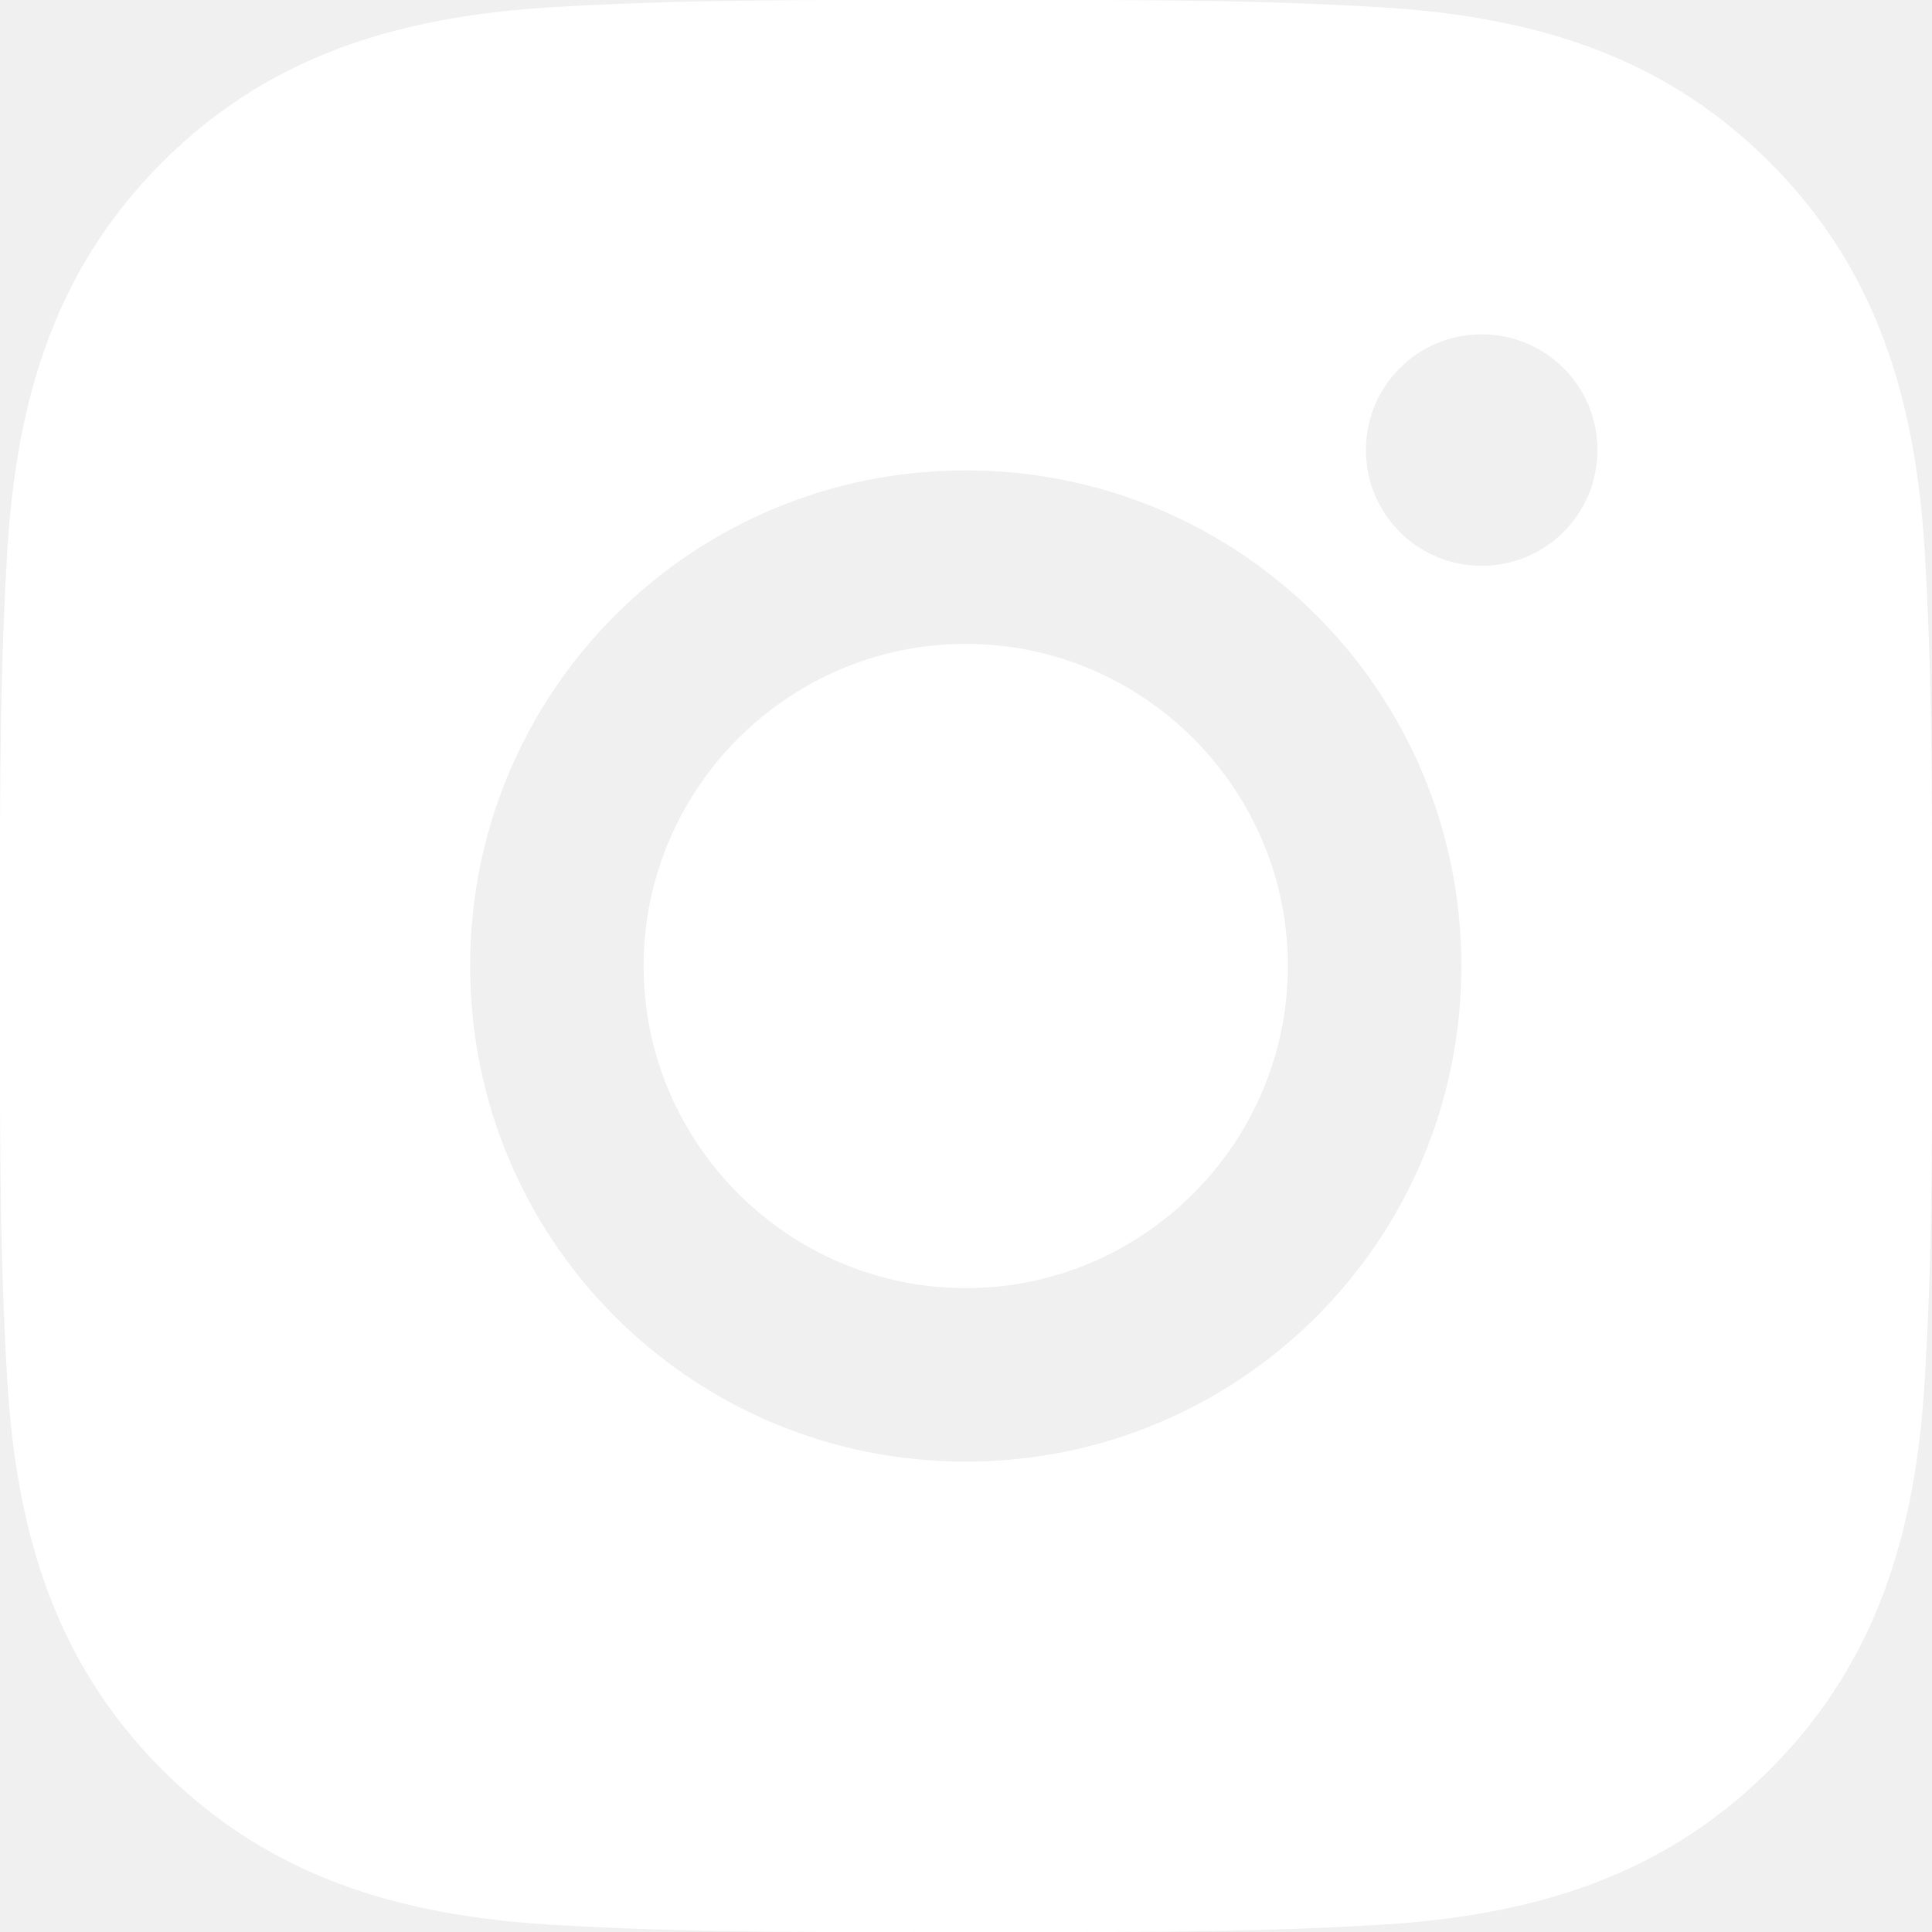
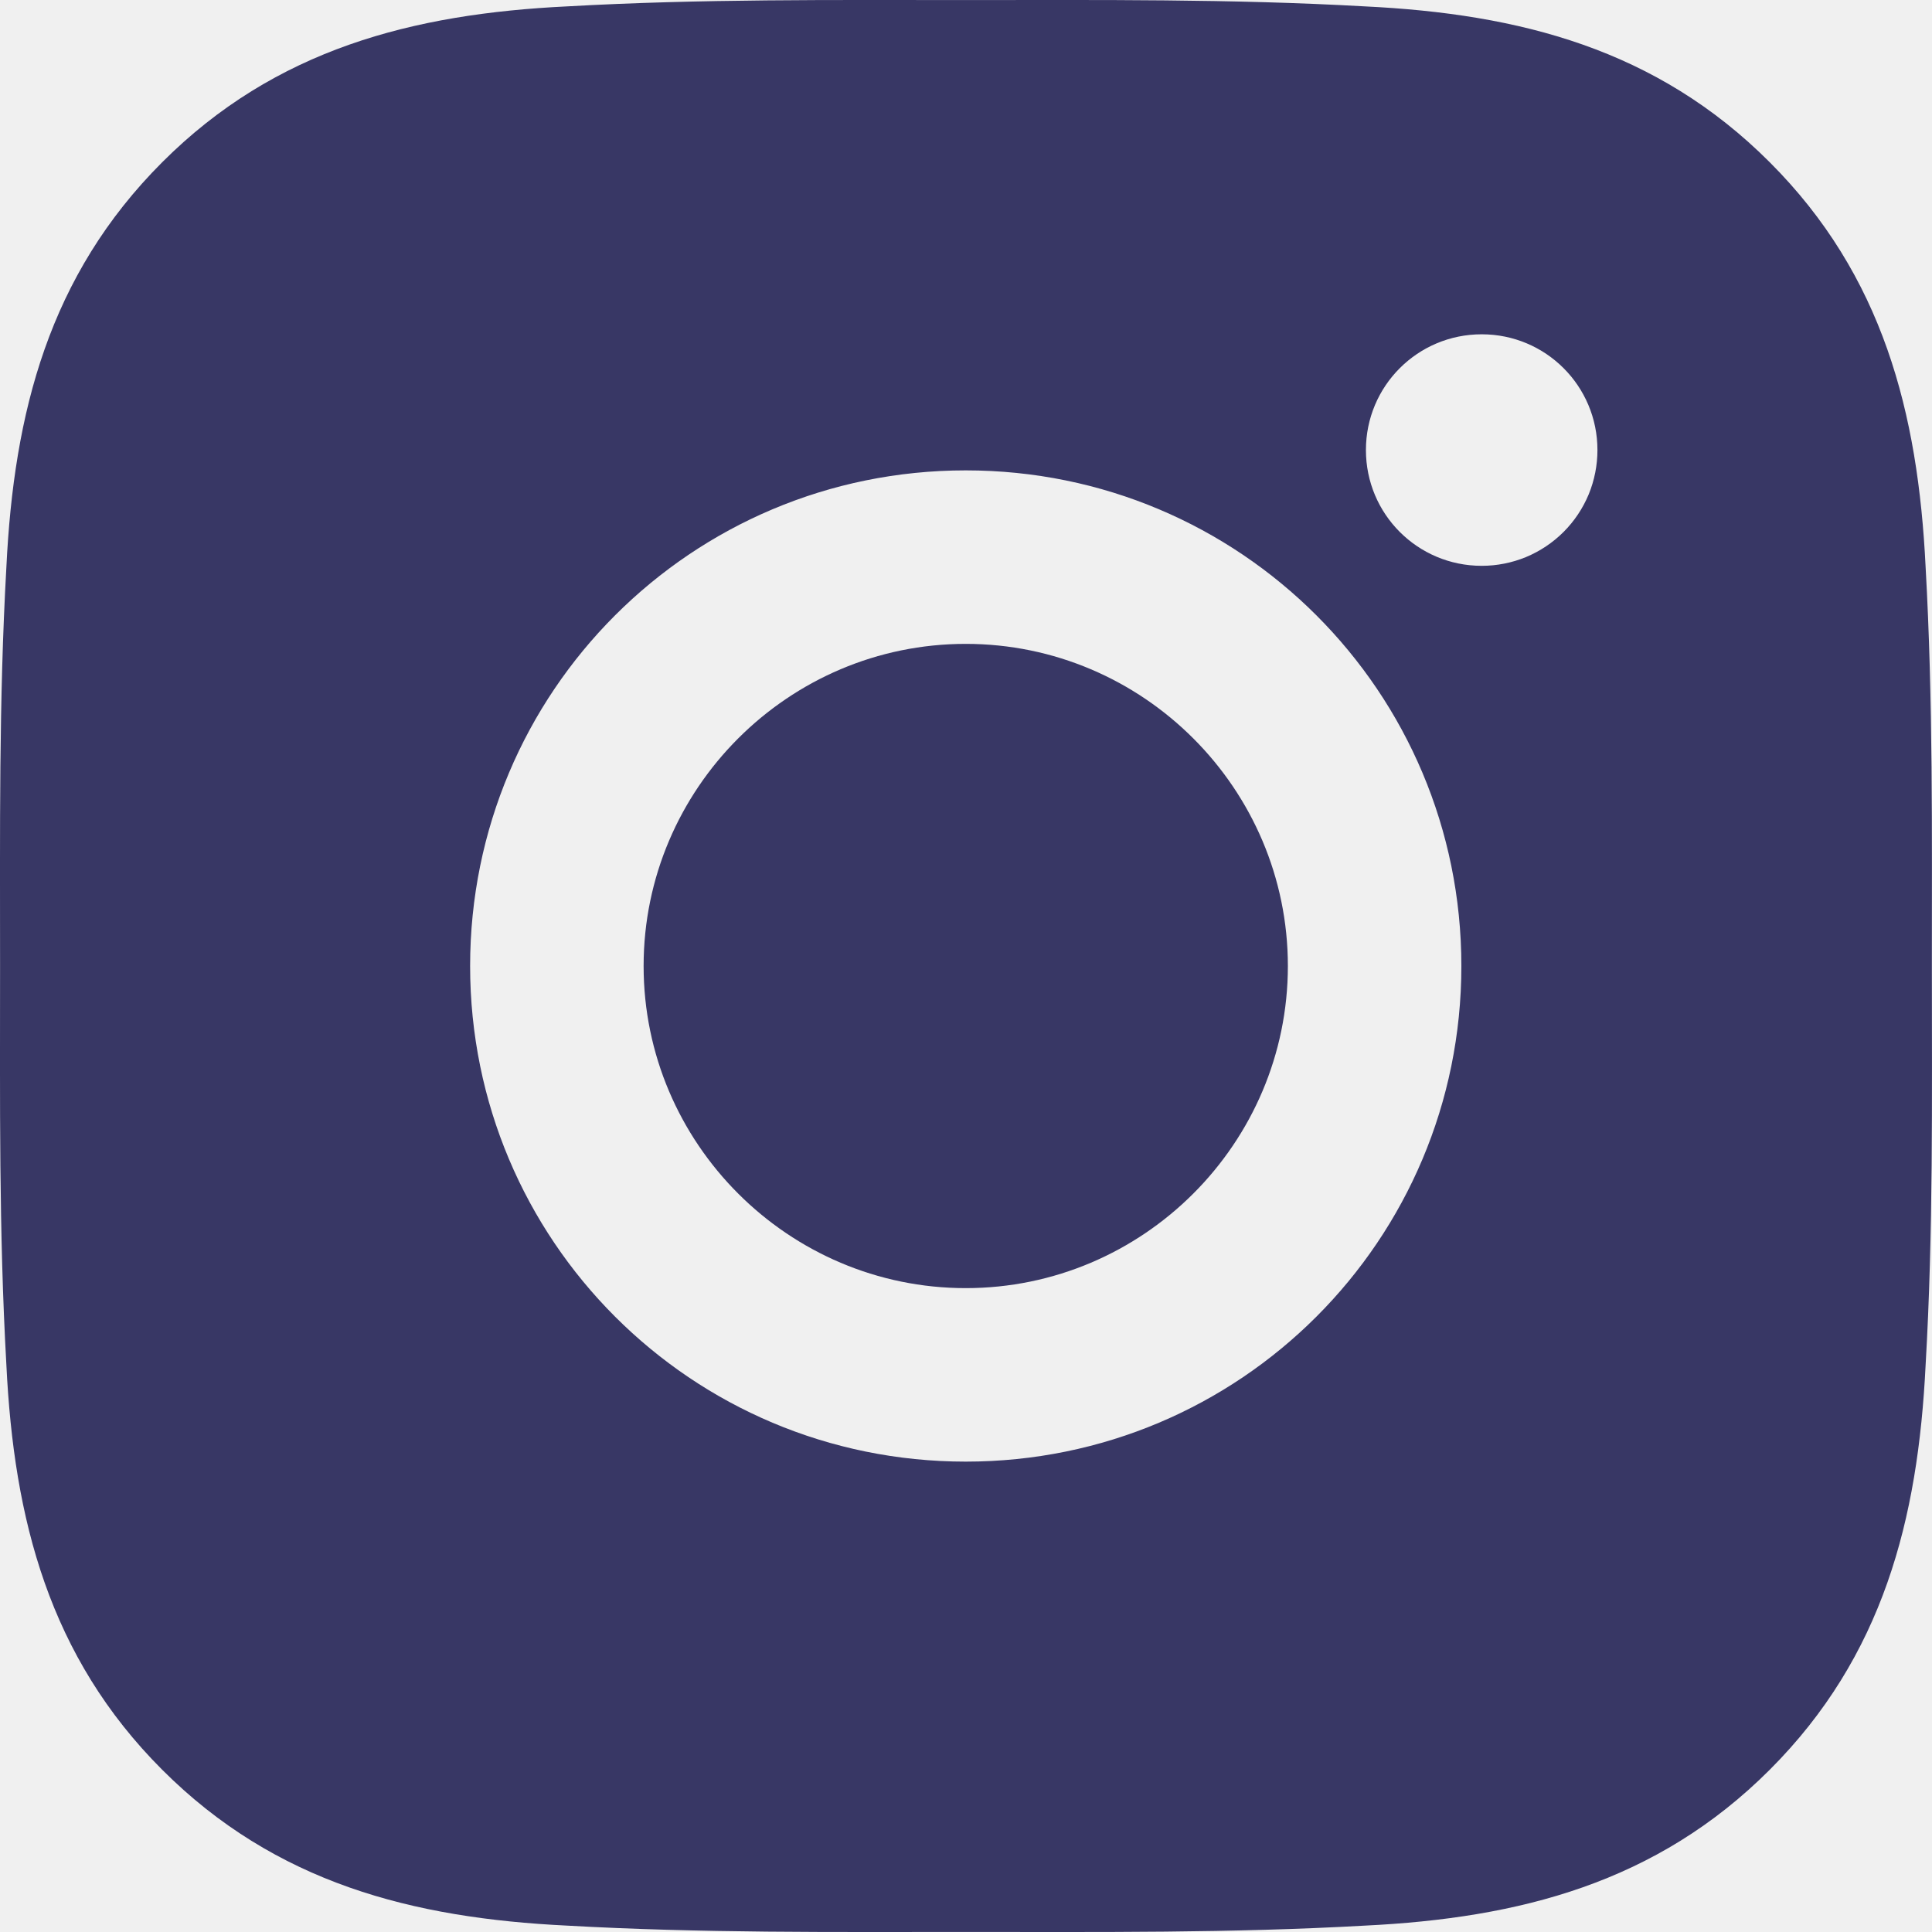
<svg xmlns="http://www.w3.org/2000/svg" width="30" height="30" viewBox="0 0 30 30" fill="none">
-   <path d="M14.996 9.998C12.242 9.998 9.994 12.246 9.994 15C9.994 17.754 12.242 20.002 14.996 20.002C17.75 20.002 19.998 17.754 19.998 15C19.998 12.246 17.75 9.998 14.996 9.998ZM29.998 15C29.998 12.929 30.017 10.876 29.901 8.808C29.784 6.407 29.237 4.275 27.48 2.519C25.721 0.759 23.593 0.215 21.191 0.099C19.12 -0.018 17.067 0.001 15 0.001C12.928 0.001 10.876 -0.018 8.808 0.099C6.407 0.215 4.275 0.763 2.519 2.519C0.759 4.279 0.215 6.407 0.099 8.808C-0.018 10.88 0.001 12.932 0.001 15C0.001 17.068 -0.018 19.124 0.099 21.192C0.215 23.593 0.763 25.725 2.519 27.481C4.279 29.241 6.407 29.785 8.808 29.901C10.88 30.018 12.932 29.999 15 29.999C17.071 29.999 19.124 30.018 21.191 29.901C23.593 29.785 25.724 29.237 27.48 27.481C29.24 25.721 29.784 23.593 29.901 21.192C30.021 19.124 29.998 17.071 29.998 15ZM14.996 22.696C10.737 22.696 7.3 19.259 7.3 15C7.3 10.741 10.737 7.304 14.996 7.304C19.255 7.304 22.692 10.741 22.692 15C22.692 19.259 19.255 22.696 14.996 22.696ZM23.008 8.786C22.013 8.786 21.21 7.983 21.21 6.988C21.21 5.994 22.013 5.191 23.008 5.191C24.002 5.191 24.805 5.994 24.805 6.988C24.805 7.224 24.759 7.458 24.669 7.677C24.578 7.895 24.446 8.093 24.279 8.26C24.112 8.427 23.914 8.559 23.696 8.65C23.477 8.74 23.244 8.786 23.008 8.786Z" fill="white" />
+   <path d="M14.996 9.998C12.242 9.998 9.994 12.246 9.994 15C9.994 17.754 12.242 20.002 14.996 20.002C17.75 20.002 19.998 17.754 19.998 15C19.998 12.246 17.75 9.998 14.996 9.998ZM29.998 15C29.998 12.929 30.017 10.876 29.901 8.808C29.784 6.407 29.237 4.275 27.48 2.519C25.721 0.759 23.593 0.215 21.191 0.099C19.12 -0.018 17.067 0.001 15 0.001C12.928 0.001 10.876 -0.018 8.808 0.099C6.407 0.215 4.275 0.763 2.519 2.519C0.759 4.279 0.215 6.407 0.099 8.808C-0.018 10.88 0.001 12.932 0.001 15C0.001 17.068 -0.018 19.124 0.099 21.192C0.215 23.593 0.763 25.725 2.519 27.481C4.279 29.241 6.407 29.785 8.808 29.901C10.88 30.018 12.932 29.999 15 29.999C17.071 29.999 19.124 30.018 21.191 29.901C23.593 29.785 25.724 29.237 27.48 27.481C29.24 25.721 29.784 23.593 29.901 21.192C30.021 19.124 29.998 17.071 29.998 15ZM14.996 22.696C10.737 22.696 7.3 19.259 7.3 15C7.3 10.741 10.737 7.304 14.996 7.304C19.255 7.304 22.692 10.741 22.692 15C22.692 19.259 19.255 22.696 14.996 22.696ZM23.008 8.786C22.013 8.786 21.21 7.983 21.21 6.988C21.21 5.994 22.013 5.191 23.008 5.191C24.002 5.191 24.805 5.994 24.805 6.988C24.805 7.224 24.759 7.458 24.669 7.677C24.578 7.895 24.446 8.093 24.279 8.26C24.112 8.427 23.914 8.559 23.696 8.65C23.477 8.74 23.244 8.786 23.008 8.786Z" fill="#383765" />
</svg>
